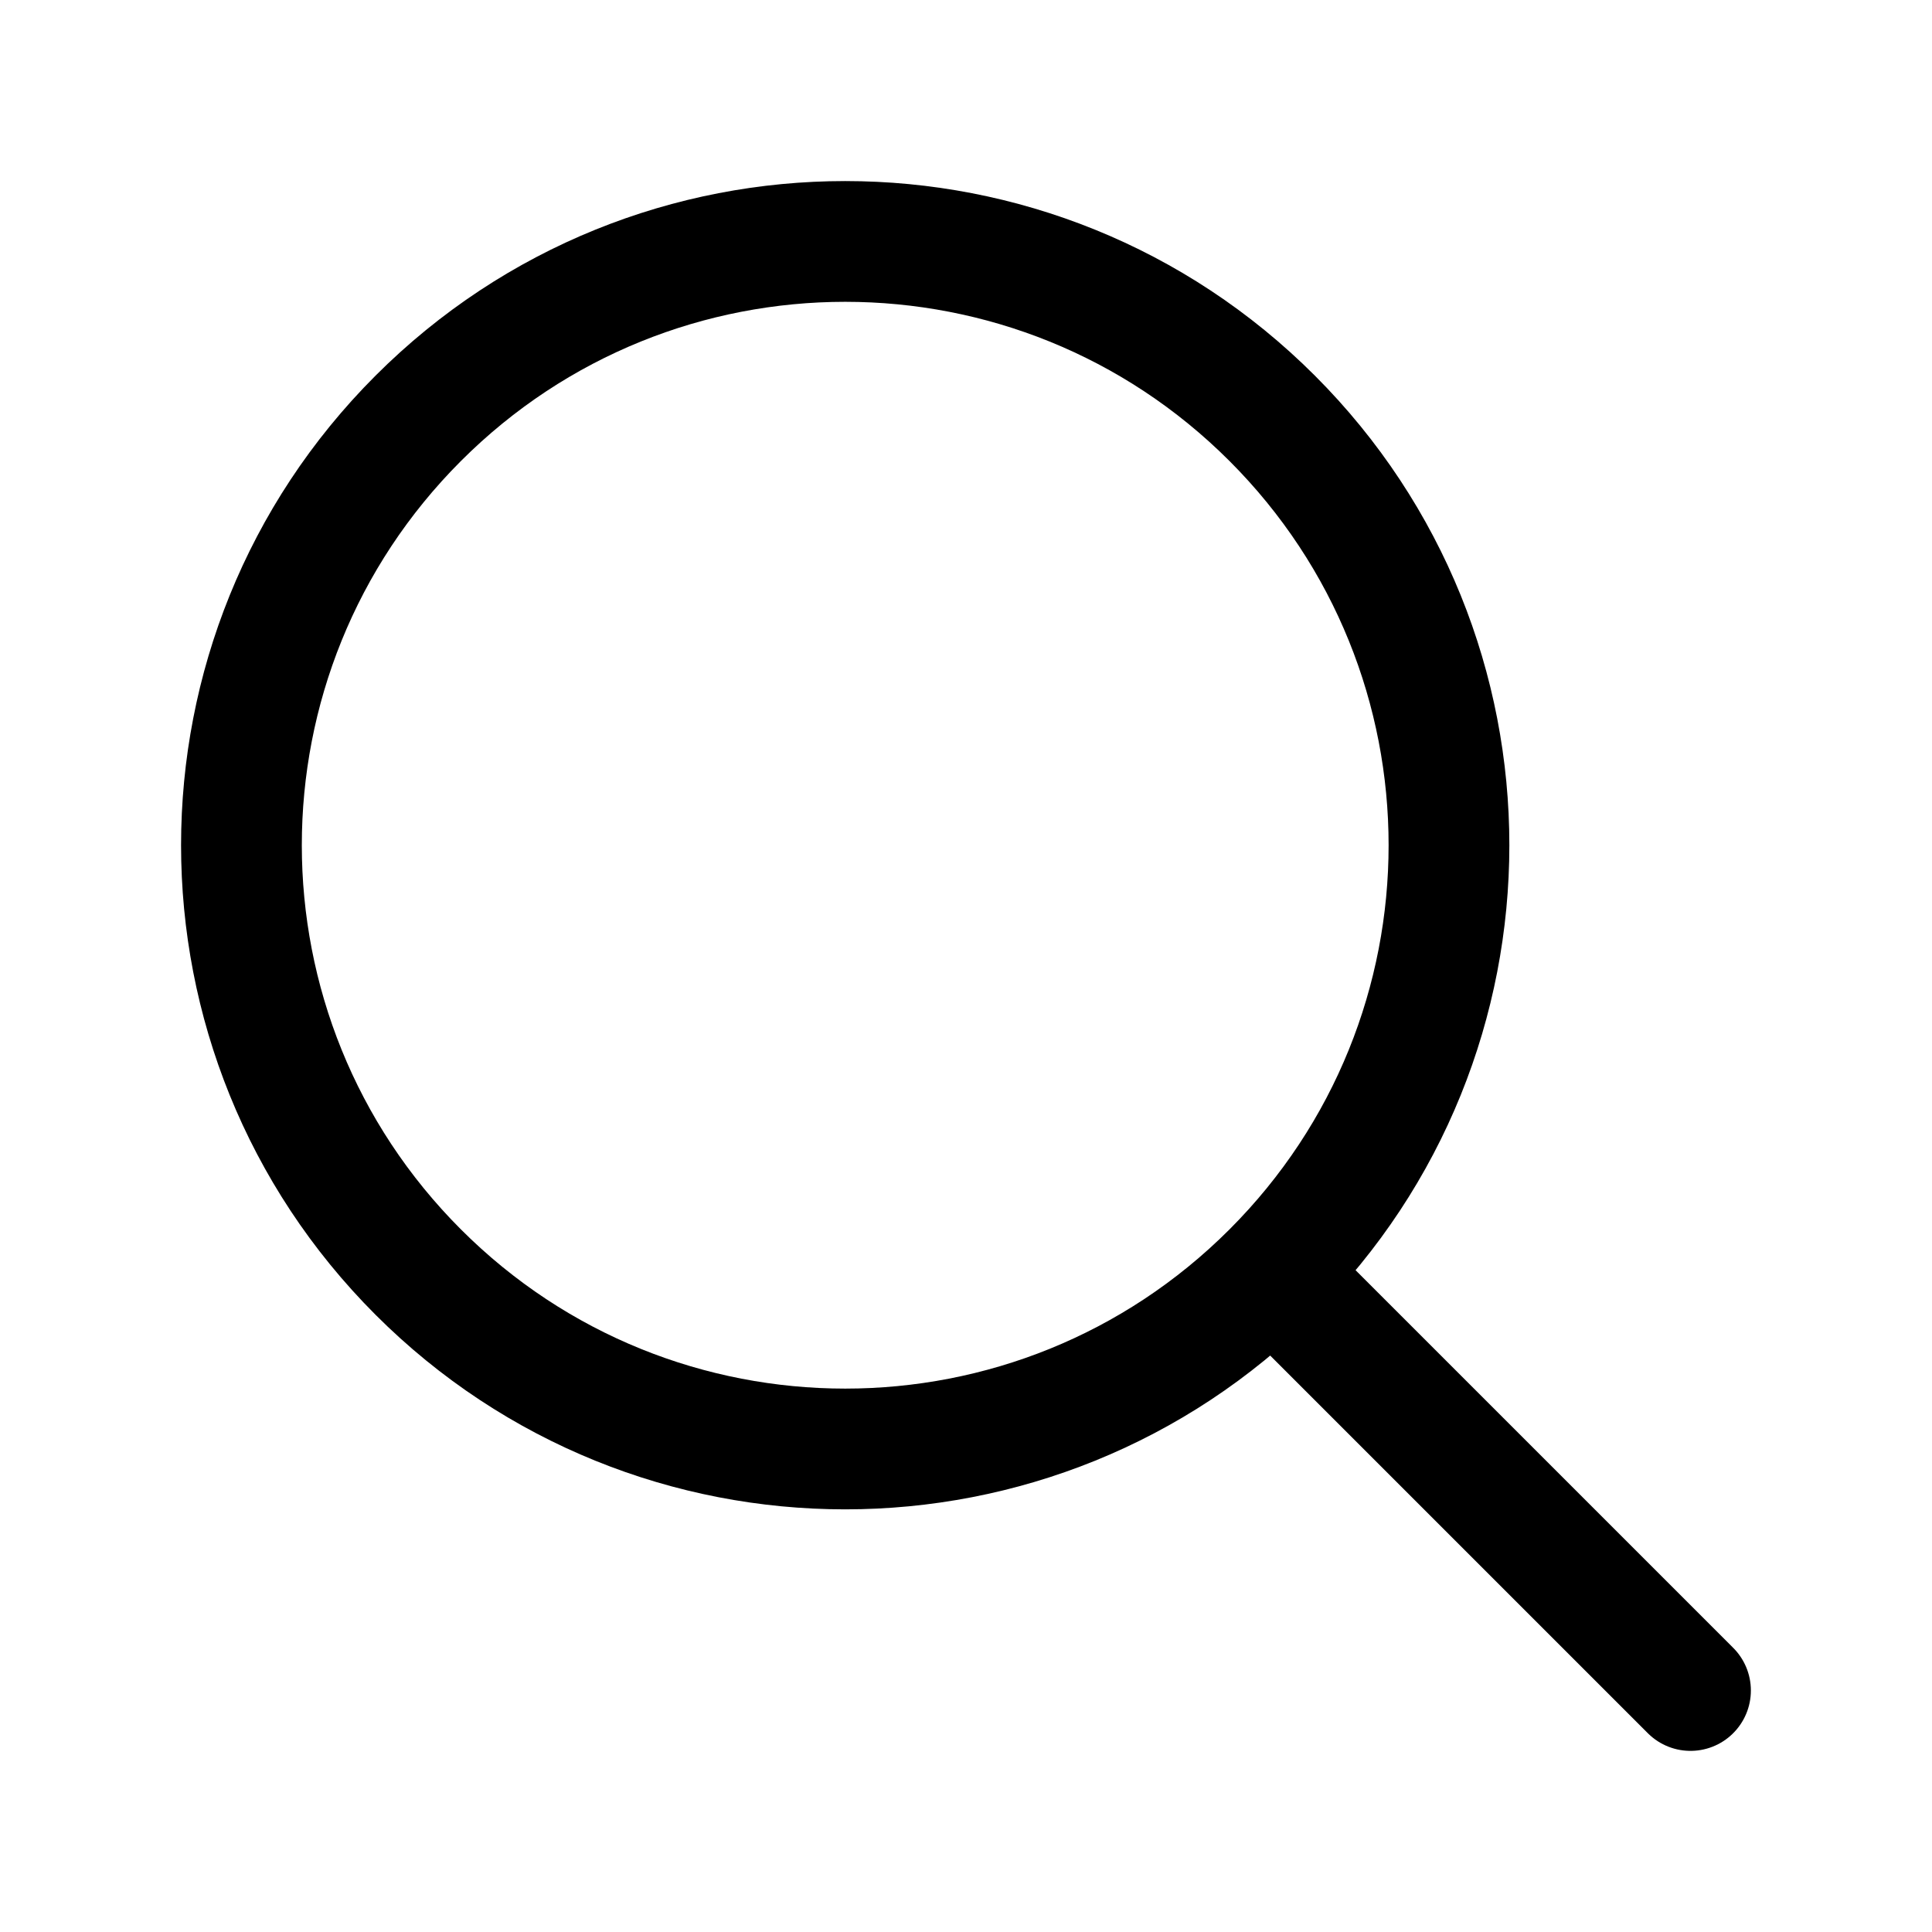
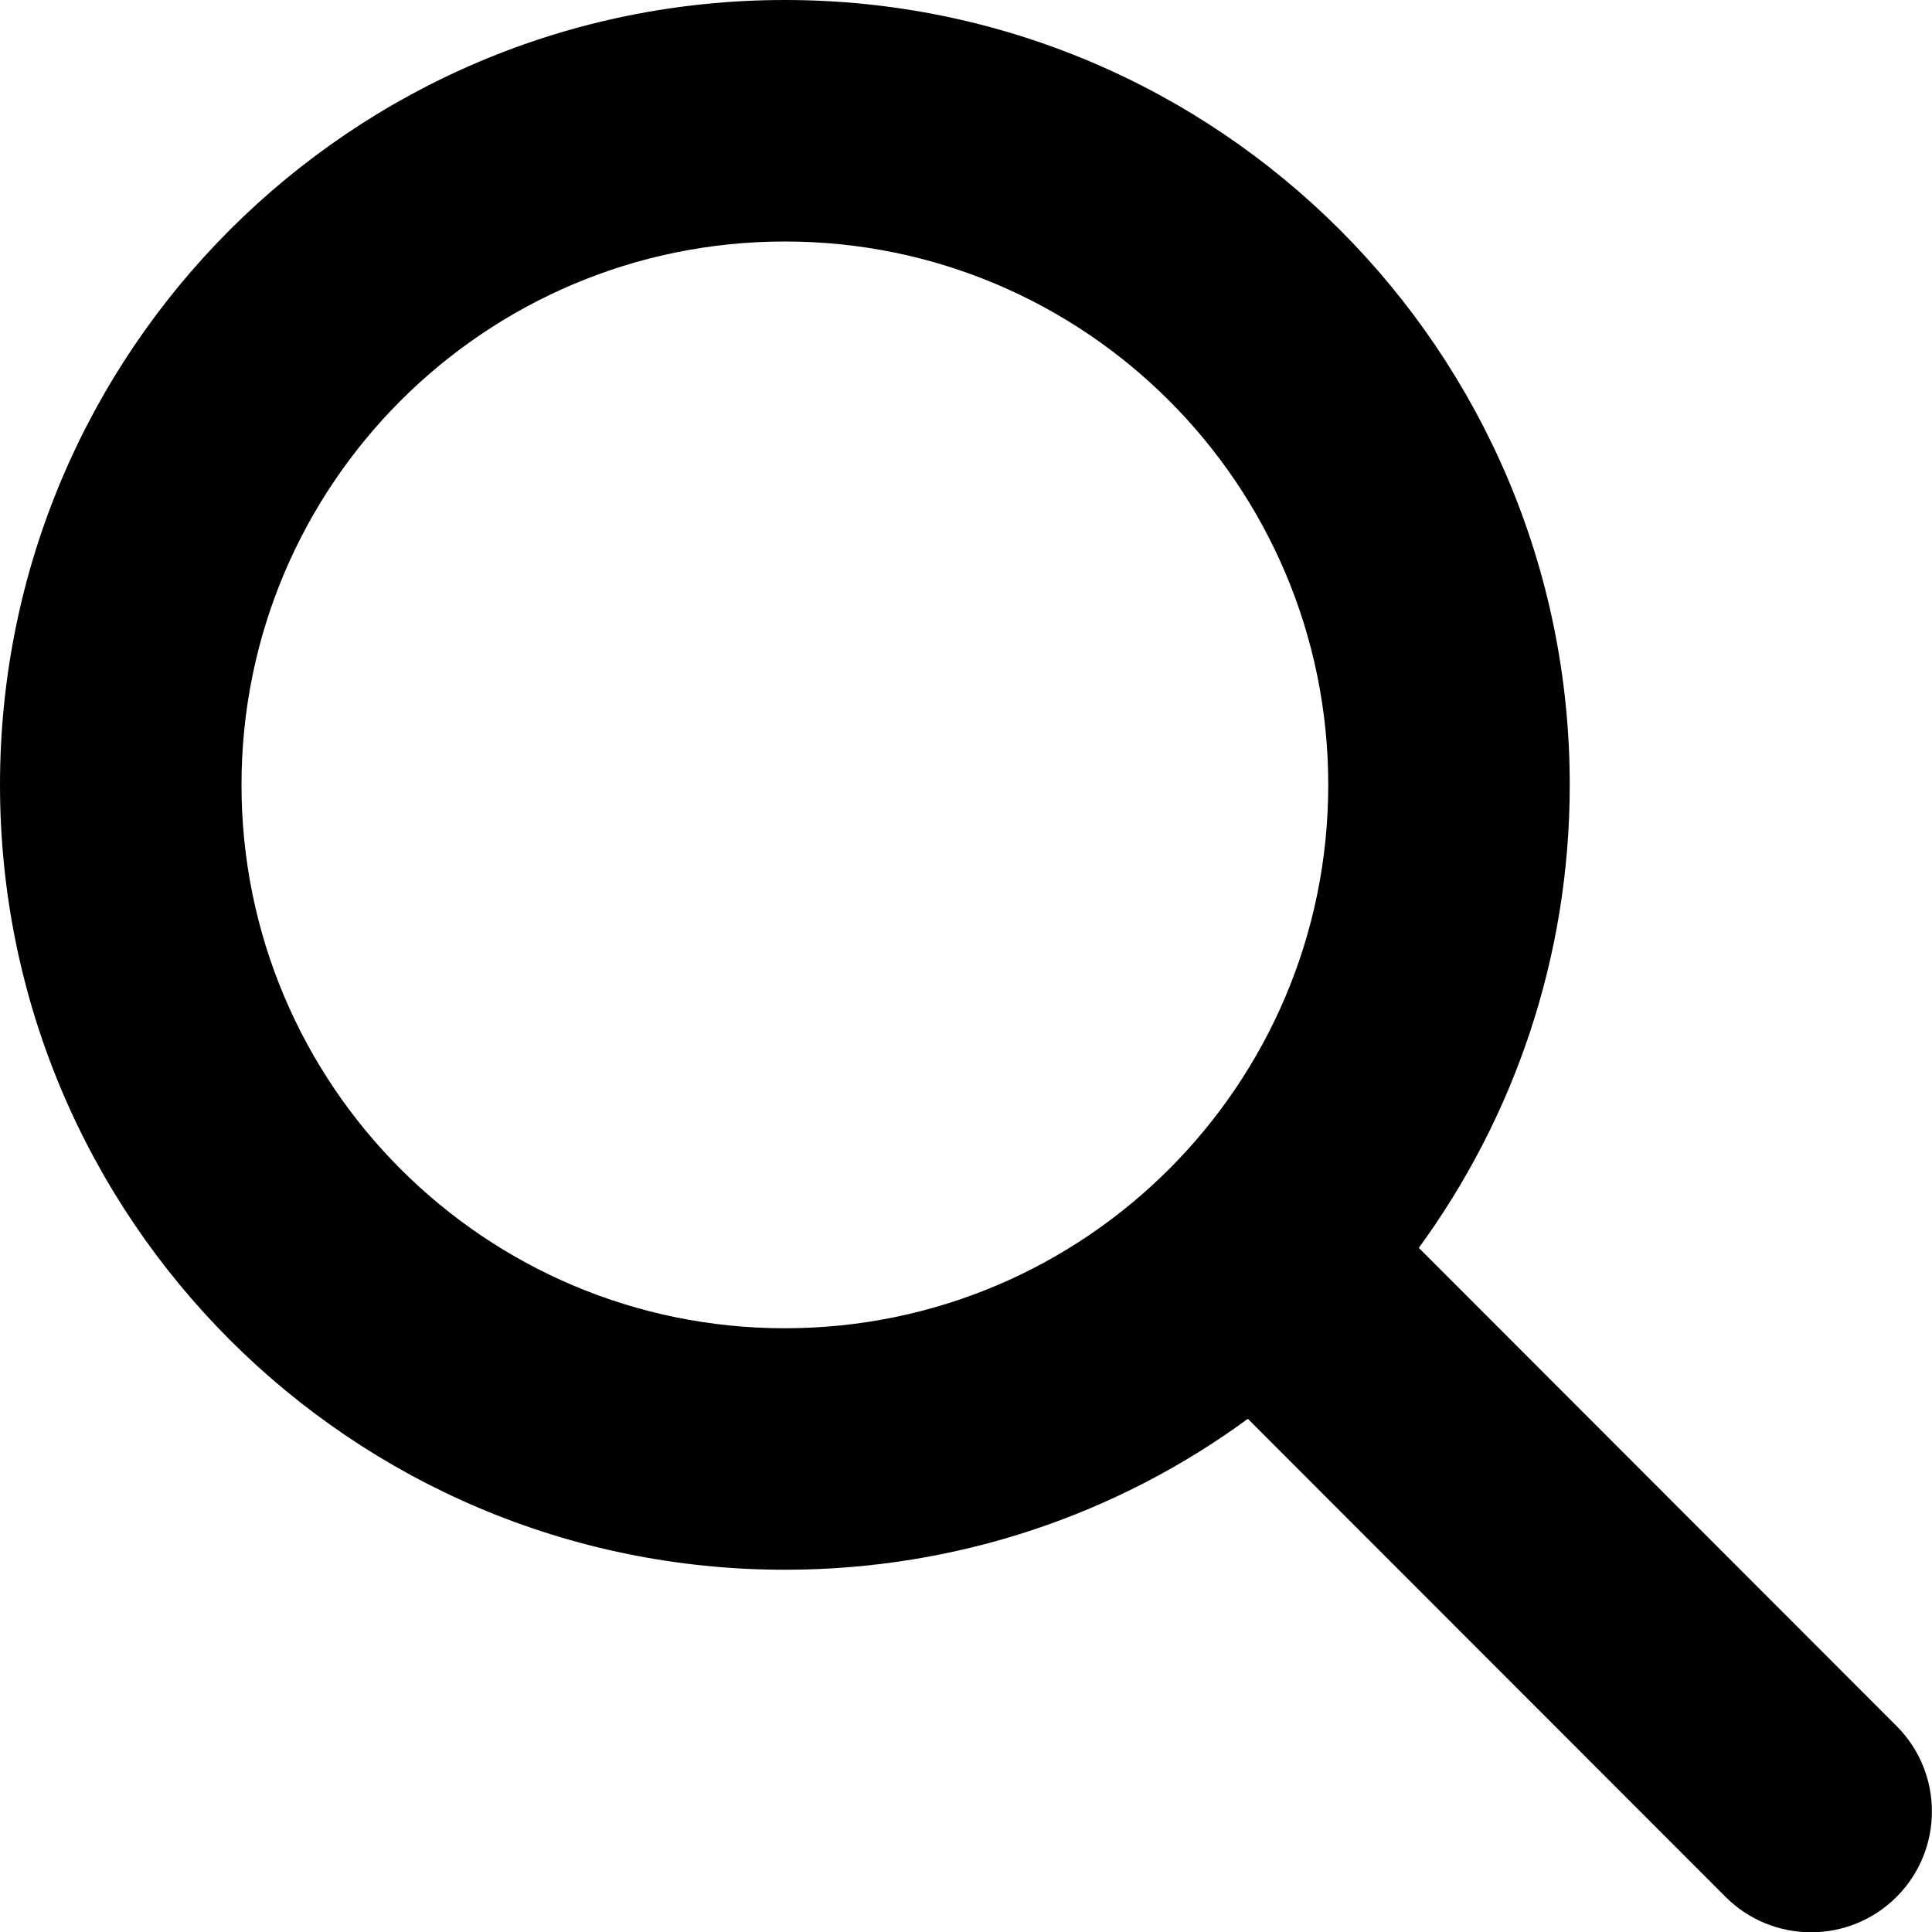
- <svg xmlns="http://www.w3.org/2000/svg" fill="none" viewBox="0 0 24 24" stroke-width="1.5" stroke="currentColor" class="w-6 h-6">
-   <path stroke-linecap="round" stroke-linejoin="round" d="M21 21l-5.197-5.197m0 0A7.5 7.5 0 105.196 5.196a7.5 7.5 0 0010.607 10.607z" />
+ <svg xmlns="http://www.w3.org/2000/svg" viewBox="0 0 512 512">
+   <path d="M416 208c0 45.9-14.9 88.3-40 122.7L502.6 457.4c12.5 12.5 12.5 32.8 0 45.3s-32.8 12.5-45.3 0L330.7 376c-34.4 25.2-76.8 40-122.7 40C93.1 416 0 322.9 0 208S93.1 0 208 0S416 93.1 416 208zM208 352a144 144 0 1 0 0-288 144 144 0 1 0 0 288z" />
</svg>
